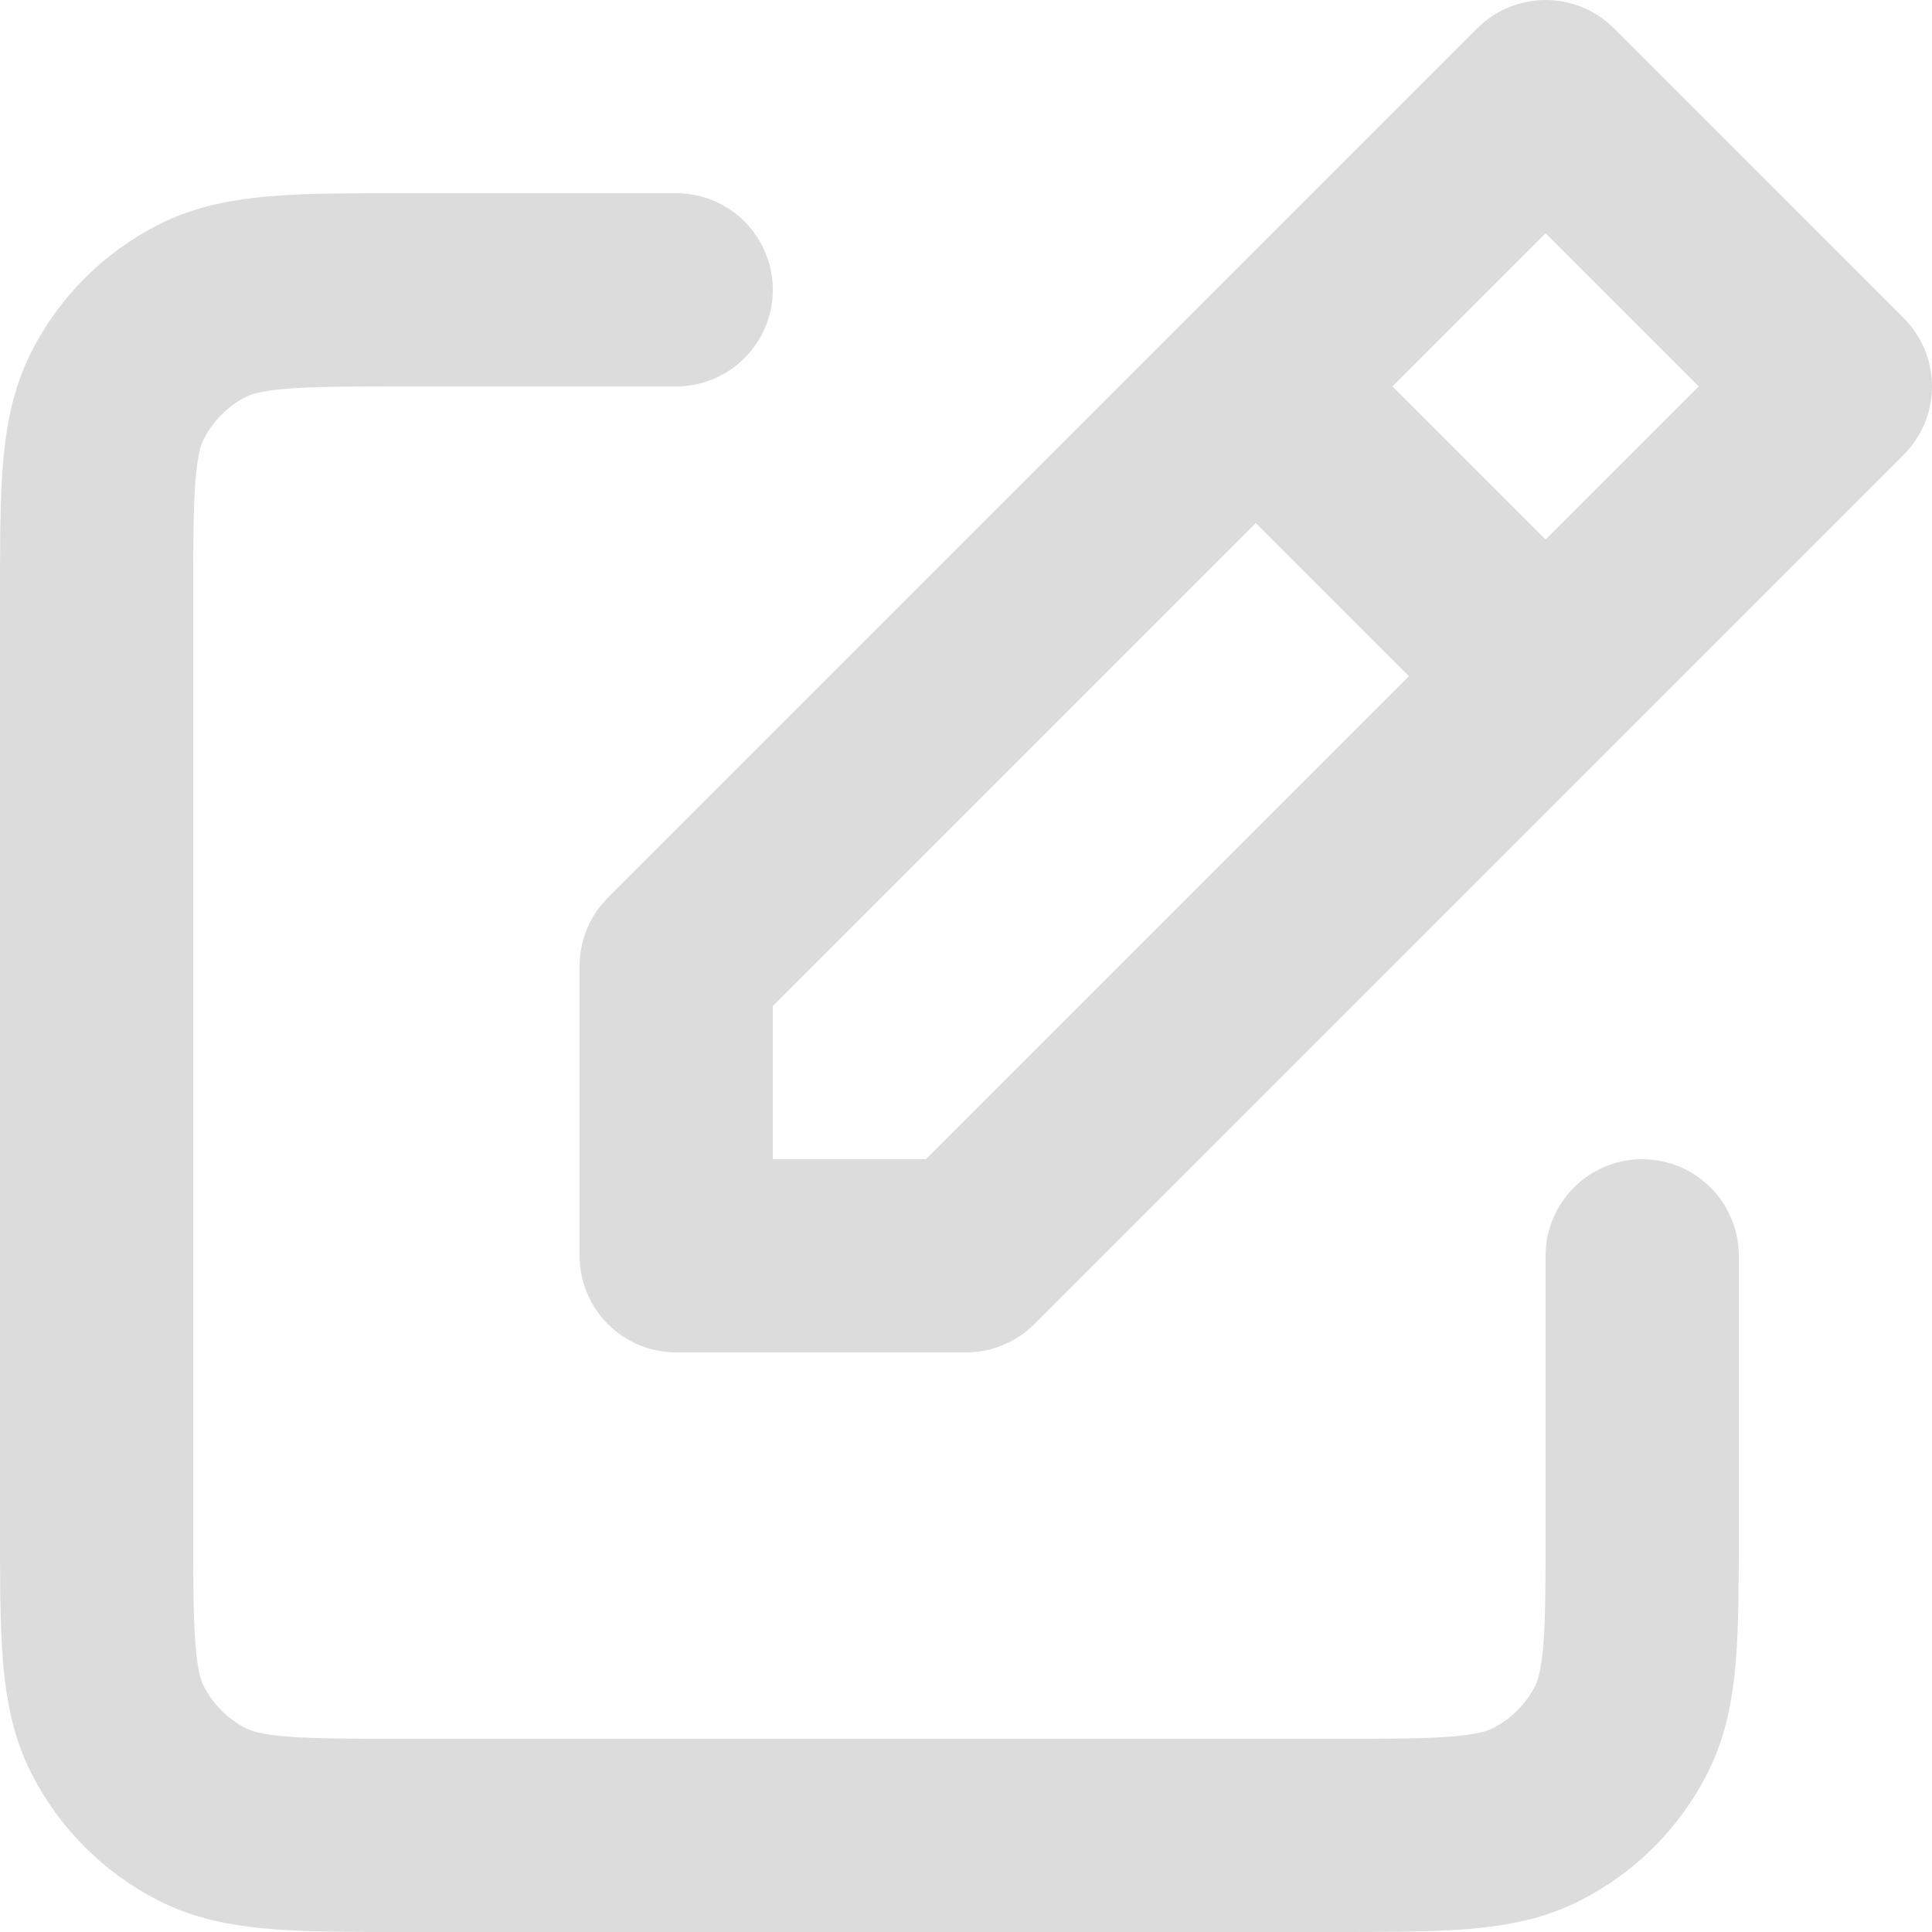
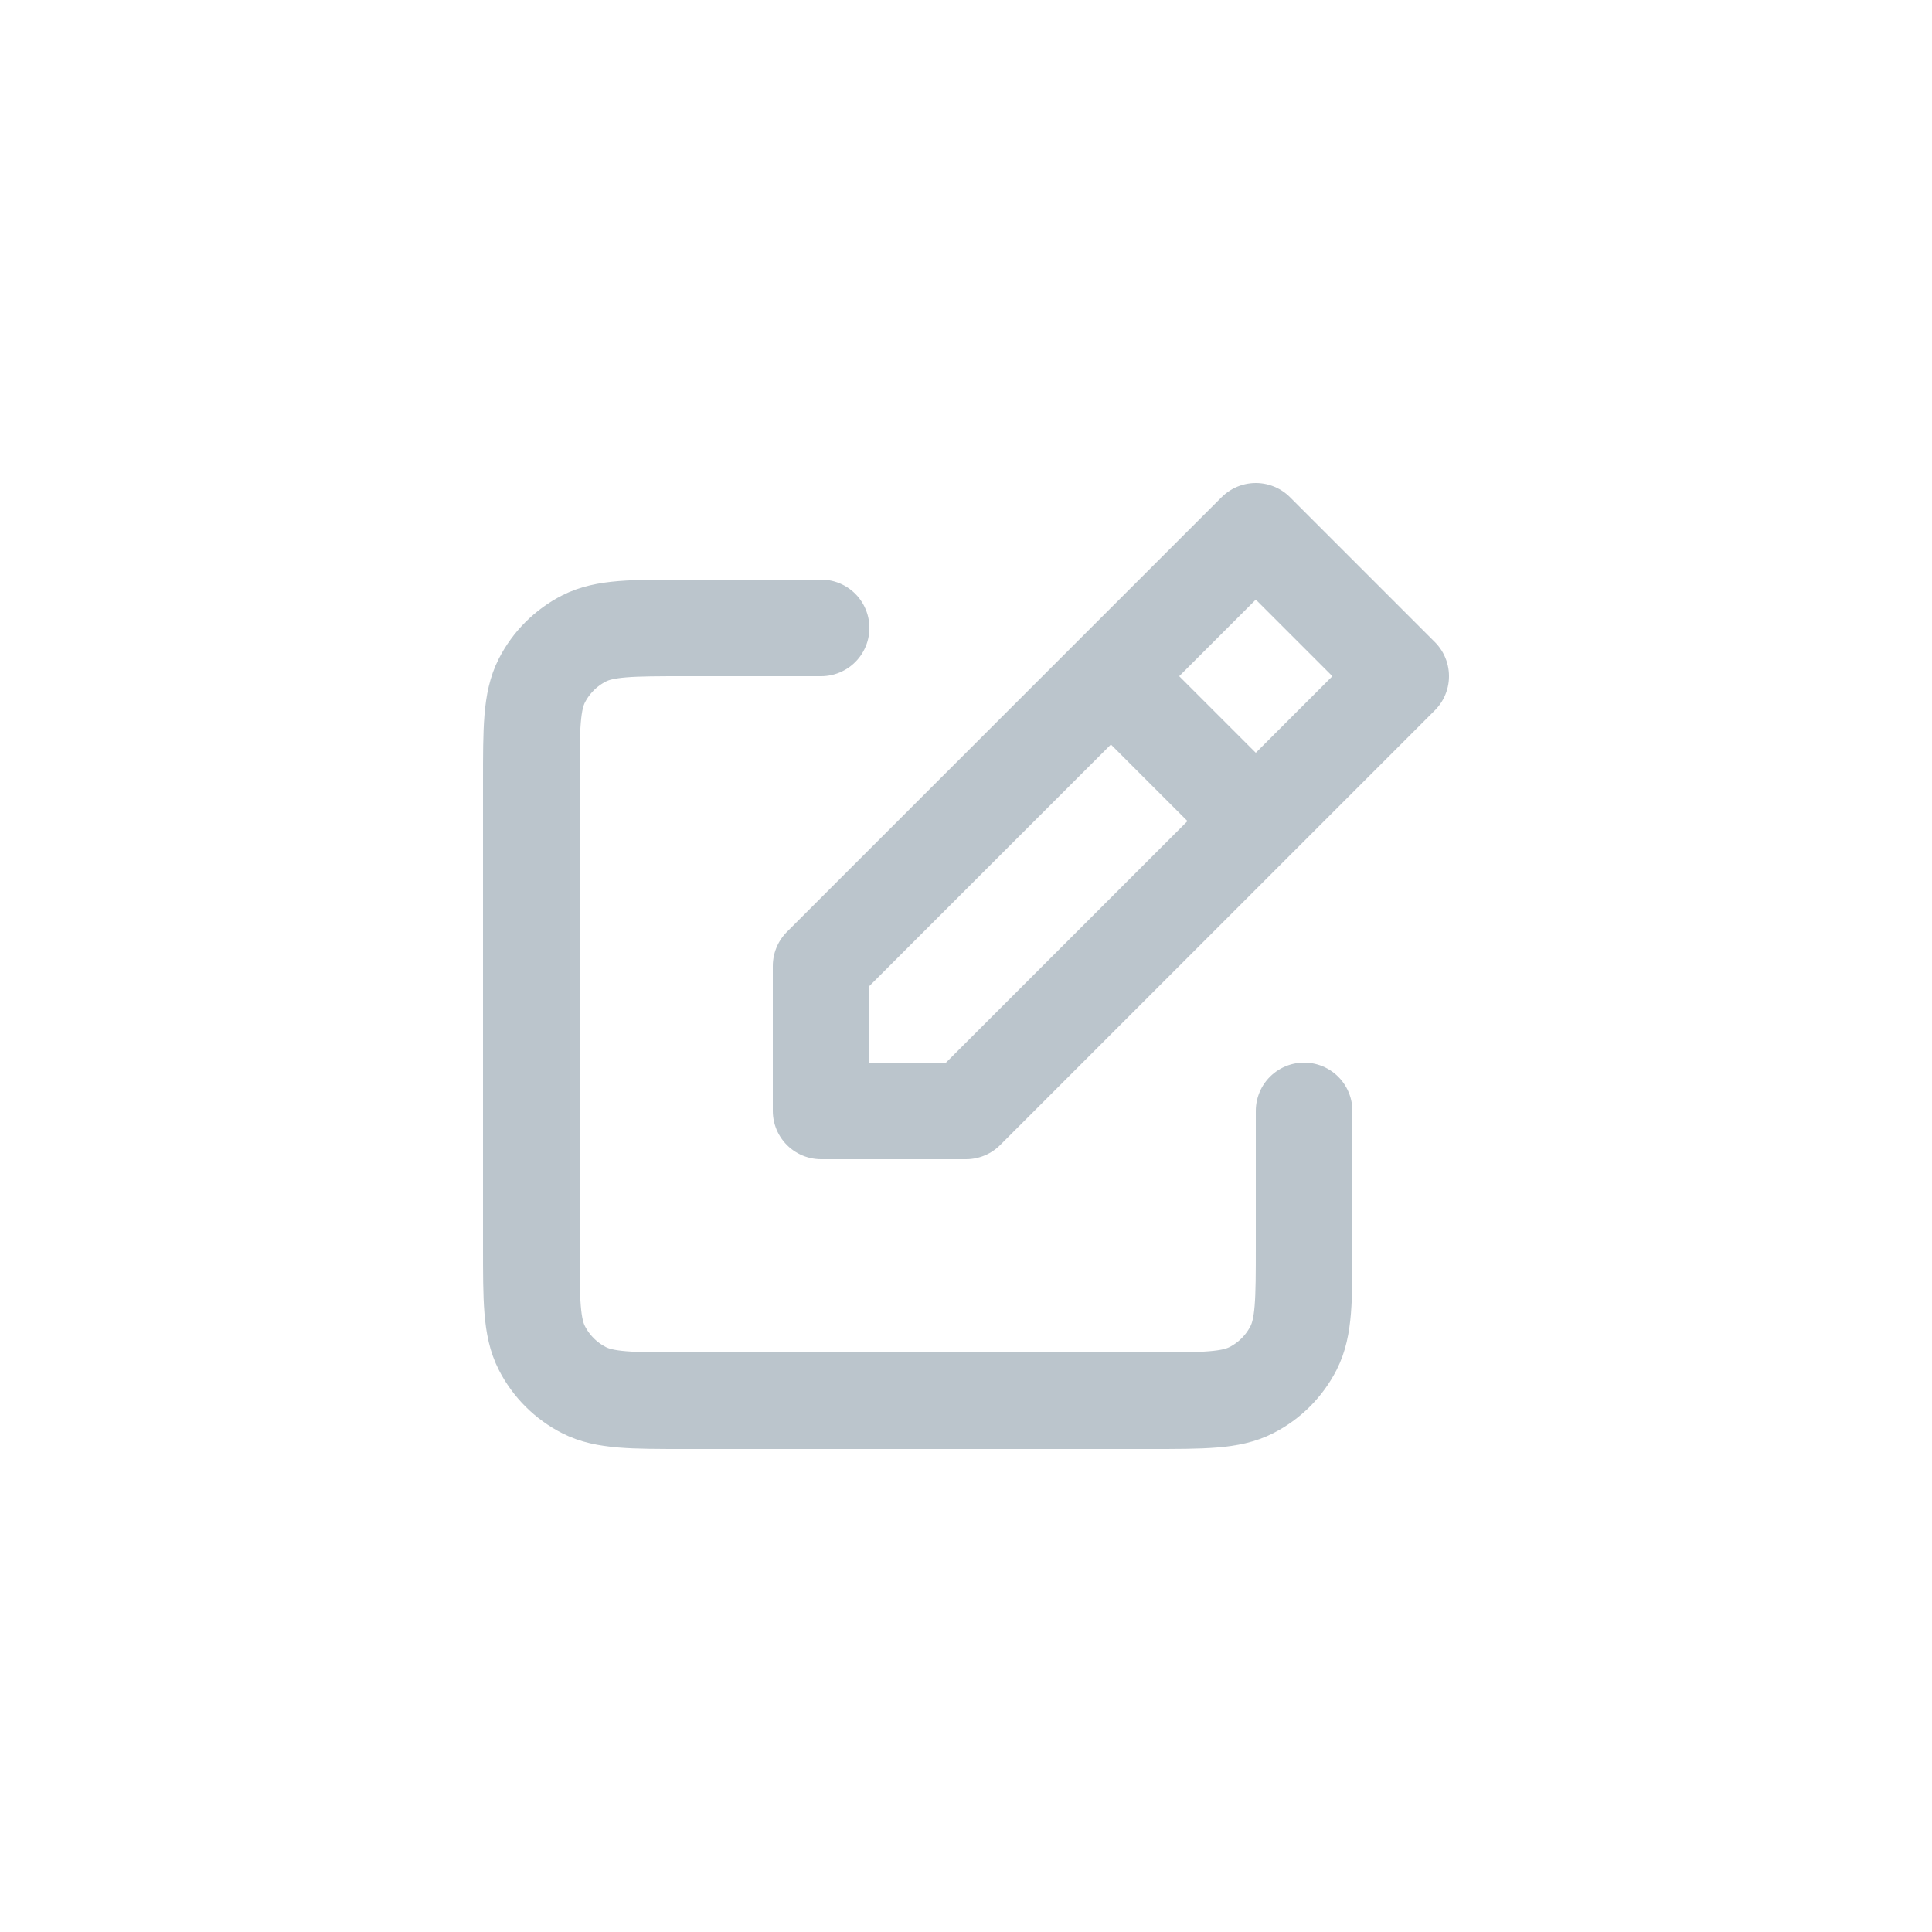
- <svg xmlns="http://www.w3.org/2000/svg" width="20" height="20" viewBox="0 0 20 20" fill="none">
-   <path d="M7 3H4.2C3.08 3 2.52 3 2.092 3.218C1.715 3.41 1.41 3.715 1.218 4.092C1 4.52 1 5.08 1 6.2V15.8C1 16.92 1 17.48 1.218 17.908C1.41 18.284 1.715 18.59 2.092 18.782C2.519 19 3.079 19 4.197 19H13.803C14.921 19 15.48 19 15.907 18.782C16.284 18.59 16.59 18.284 16.782 17.908C17 17.48 17 16.921 17 15.803V13M13 4L7 10V13H10L16 7M13 4L16 1L19 4L16 7M13 4L16 7" stroke="#DCDCDC" stroke-width="2" stroke-linecap="round" stroke-linejoin="round" />
+ <svg xmlns="http://www.w3.org/2000/svg" width="40" height="40" viewBox="0 0 40 40" fill="none">
+   <path d="M17 13H14.2C13.08 13 12.52 13 12.092 13.218C11.716 13.41 11.41 13.716 11.218 14.092C11 14.52 11 15.08 11 16.2V25.8C11 26.92 11 27.48 11.218 27.908C11.41 28.284 11.716 28.59 12.092 28.782C12.519 29 13.079 29 14.197 29H23.803C24.921 29 25.48 29 25.907 28.782C26.284 28.59 26.59 28.284 26.782 27.908C27 27.48 27 26.921 27 25.803V23M23 14L17 20V23H20L26 17M23 14L26 11L29 14L26 17M23 14L26 17" stroke="#BBC5CC" stroke-width="2" stroke-linecap="round" stroke-linejoin="round" />
</svg>
